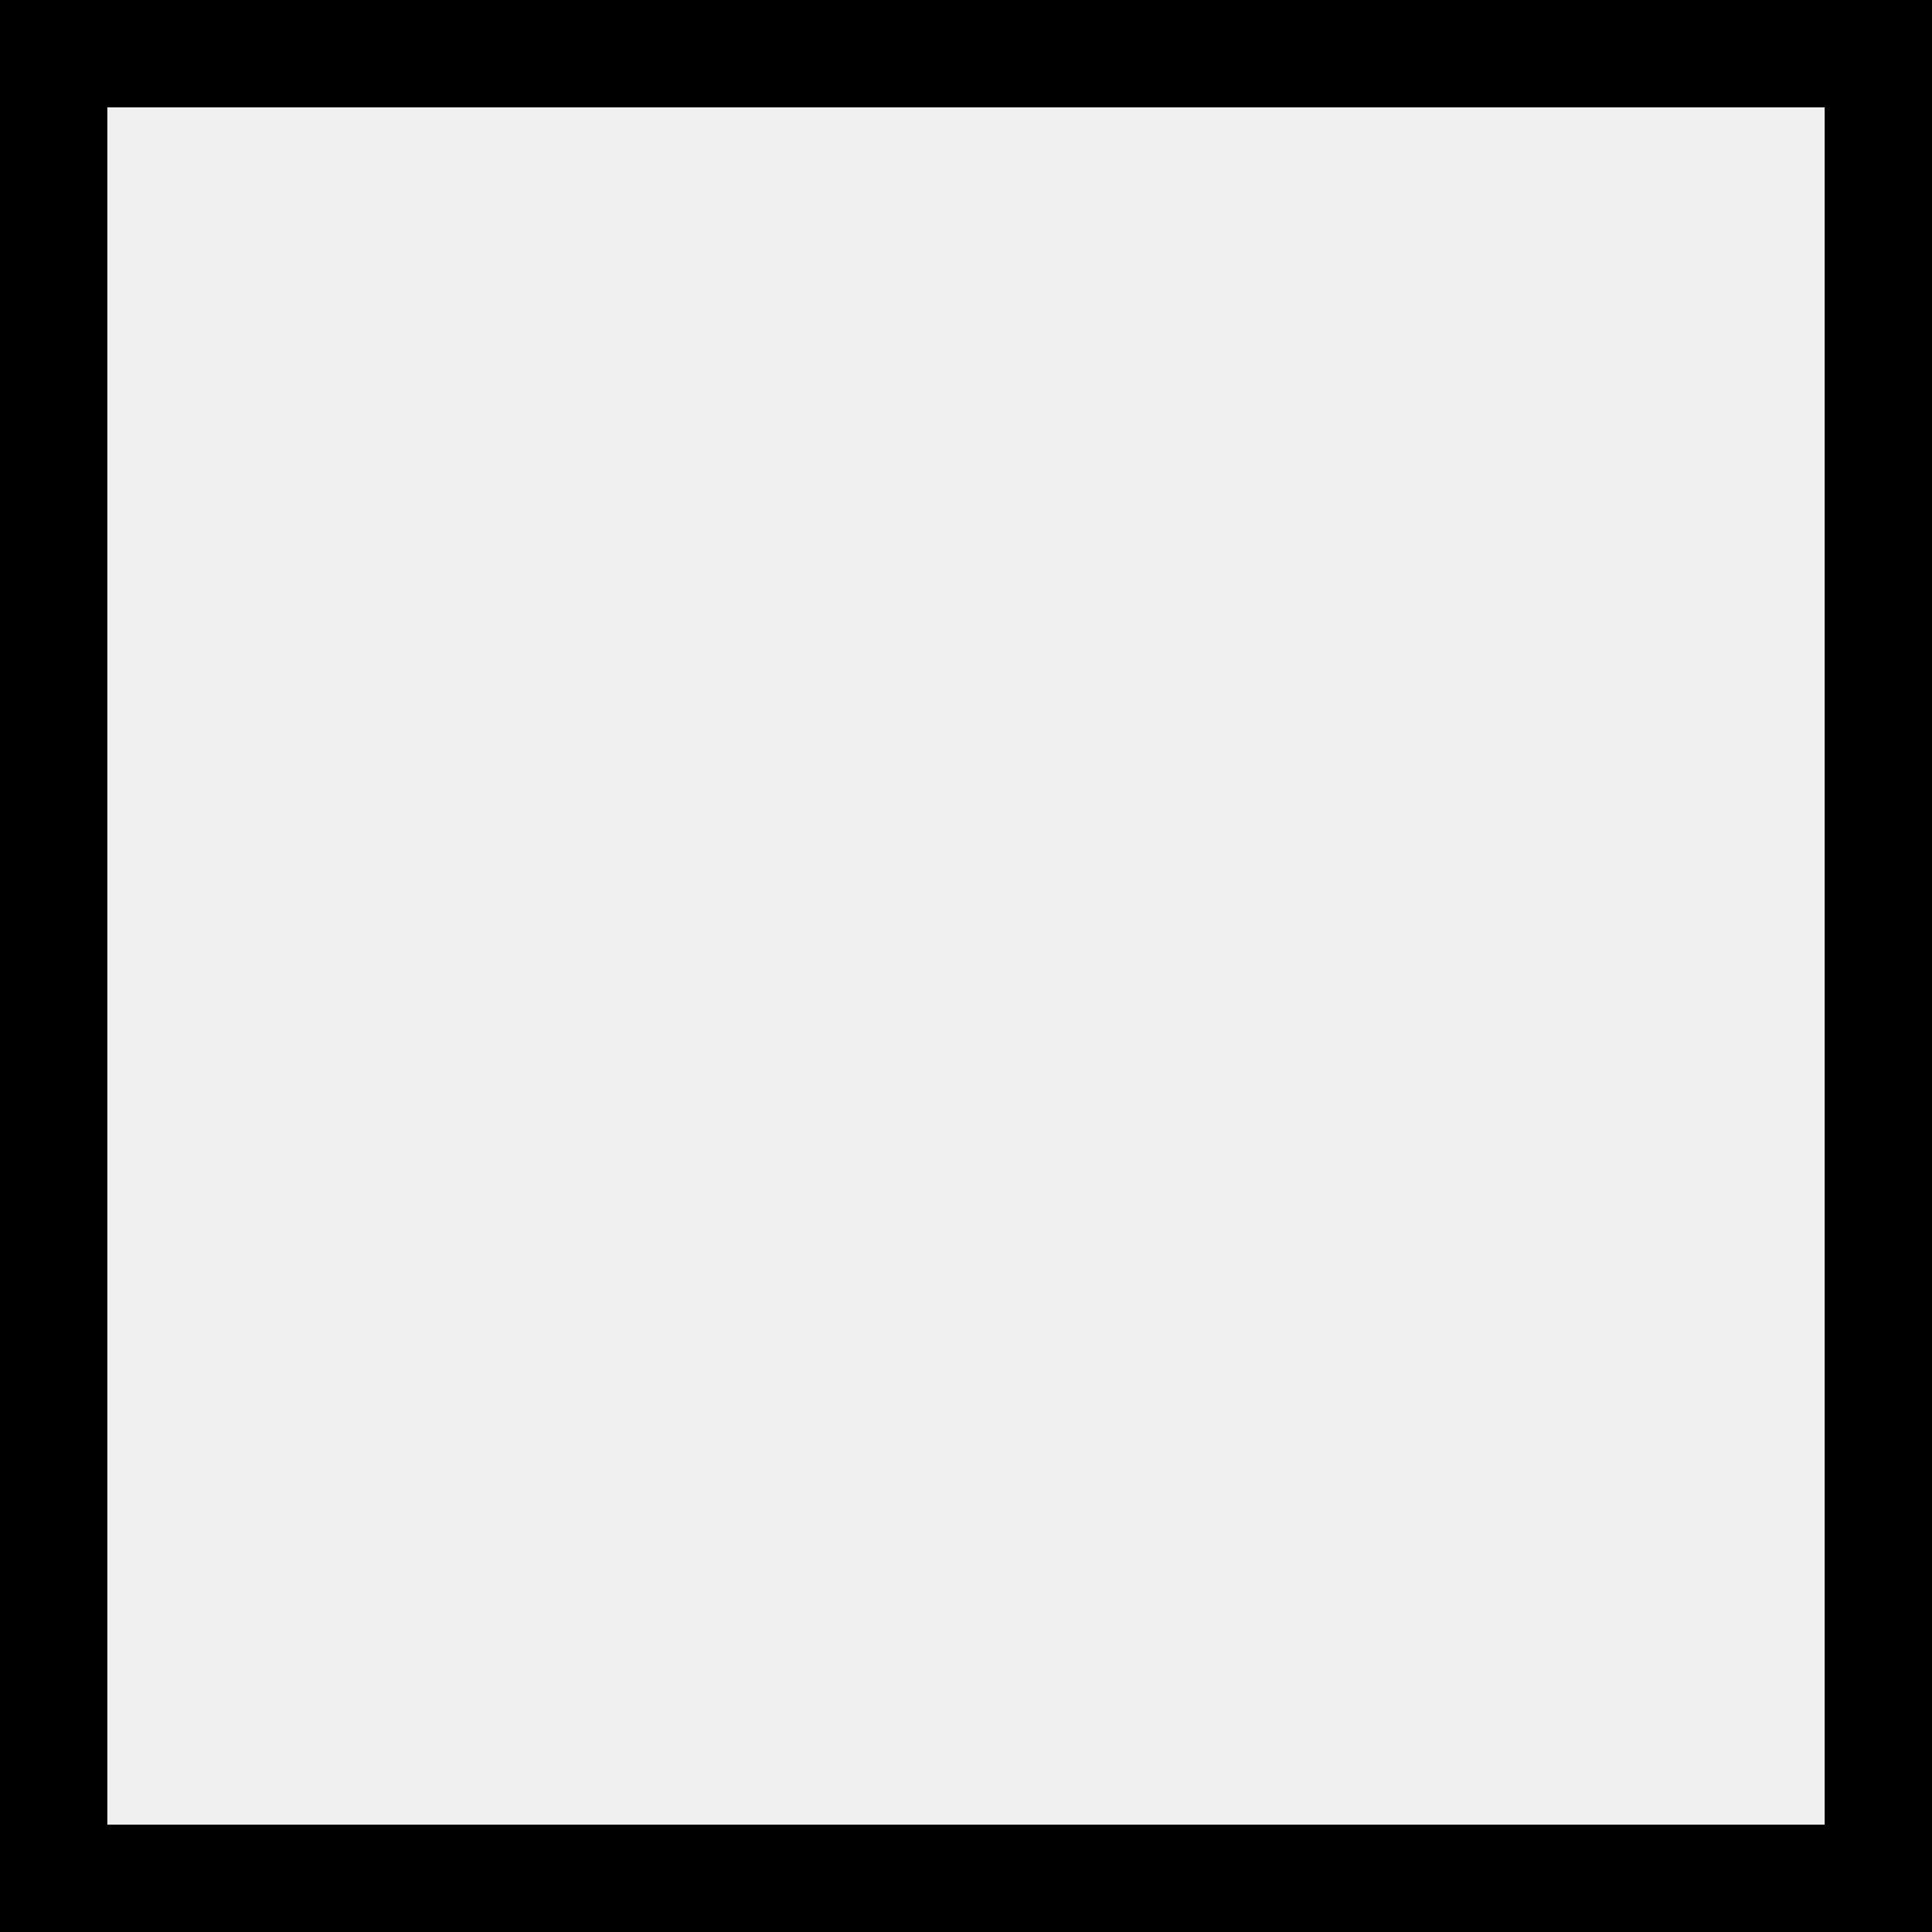
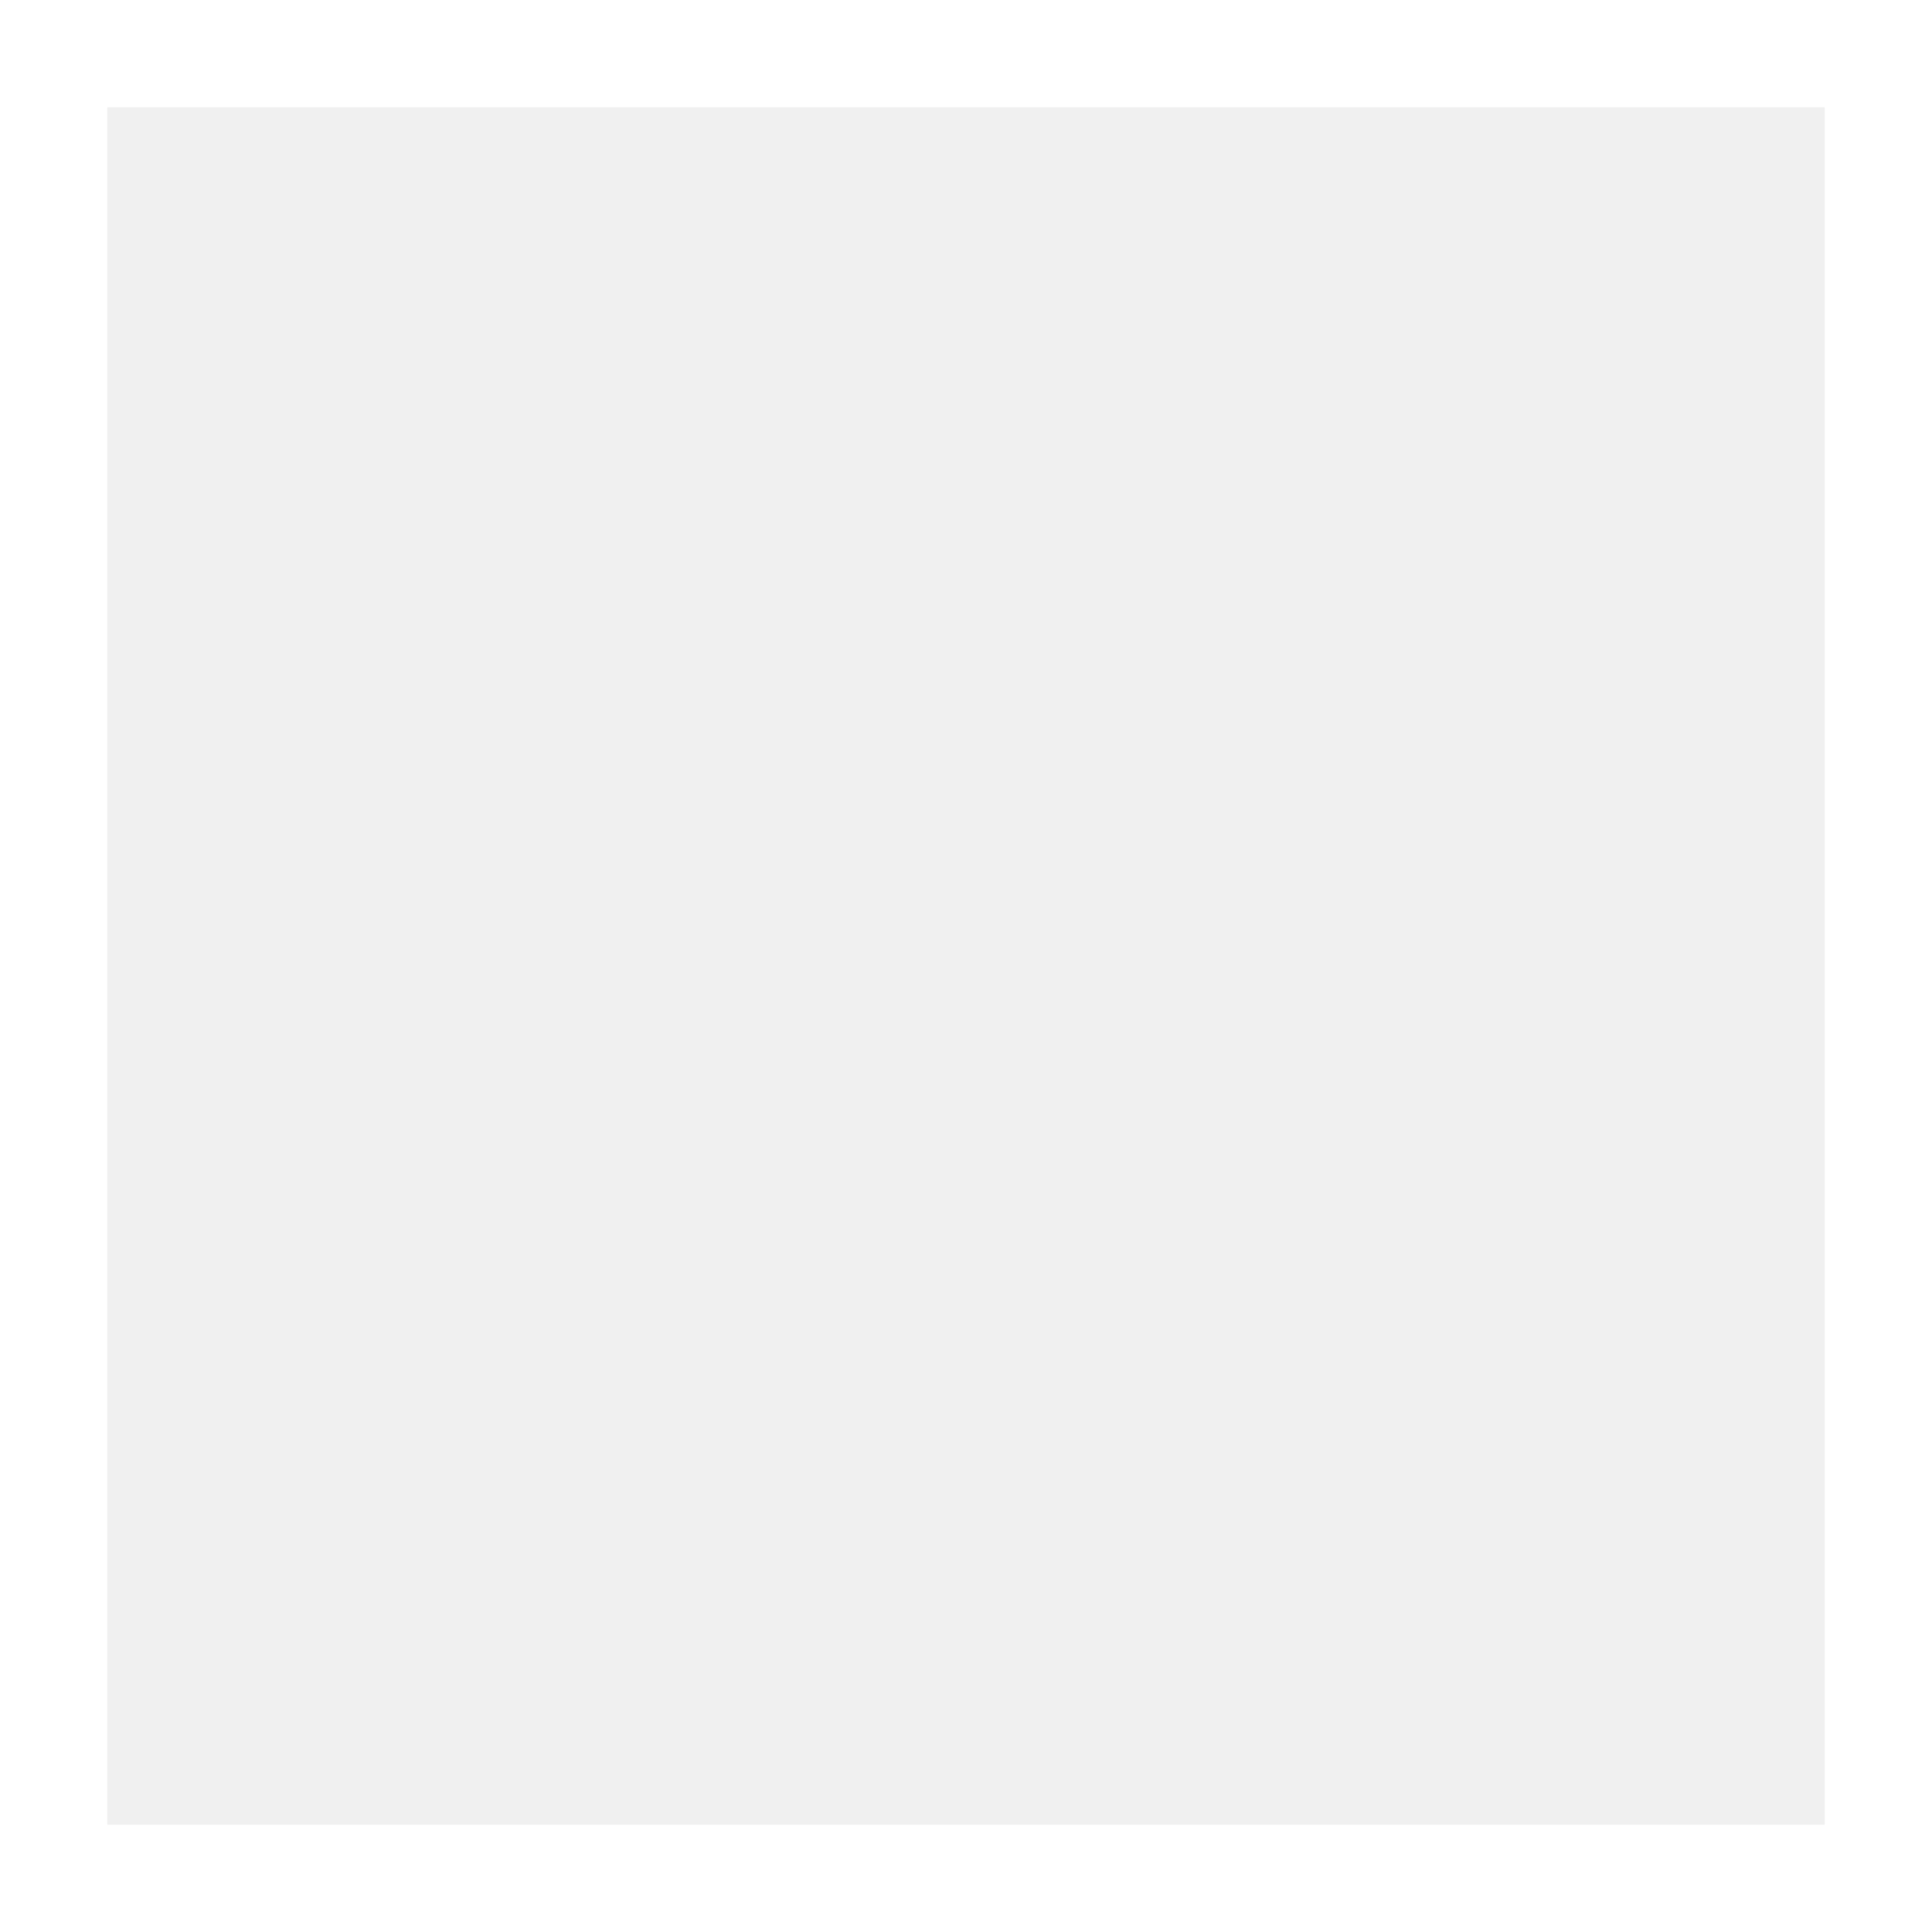
<svg xmlns="http://www.w3.org/2000/svg" viewBox="0 0 90 90">
  <defs>
    <radialGradient id="g1">
      <stop offset="0%" stop-color="#FFF" />
      <stop offset="100%" stop-color="#000" />
    </radialGradient>
    <mask id="m1">
      <rect width="90" height="90" fill="url(#g1)" filter="invert()" />
    </mask>
    <mask id="m2">
      <rect width="90" height="90" fill="white" />
      <rect width="80" height="80" transform="translate(5 5)" fill="black" />
    </mask>
  </defs>
-   <rect width="100%" height="100%" fill="#000" mask="url(#m2)" />
+   <rect width="100%" height="100%" fill="#FFF" mask="url(#m2)" />
</svg>
